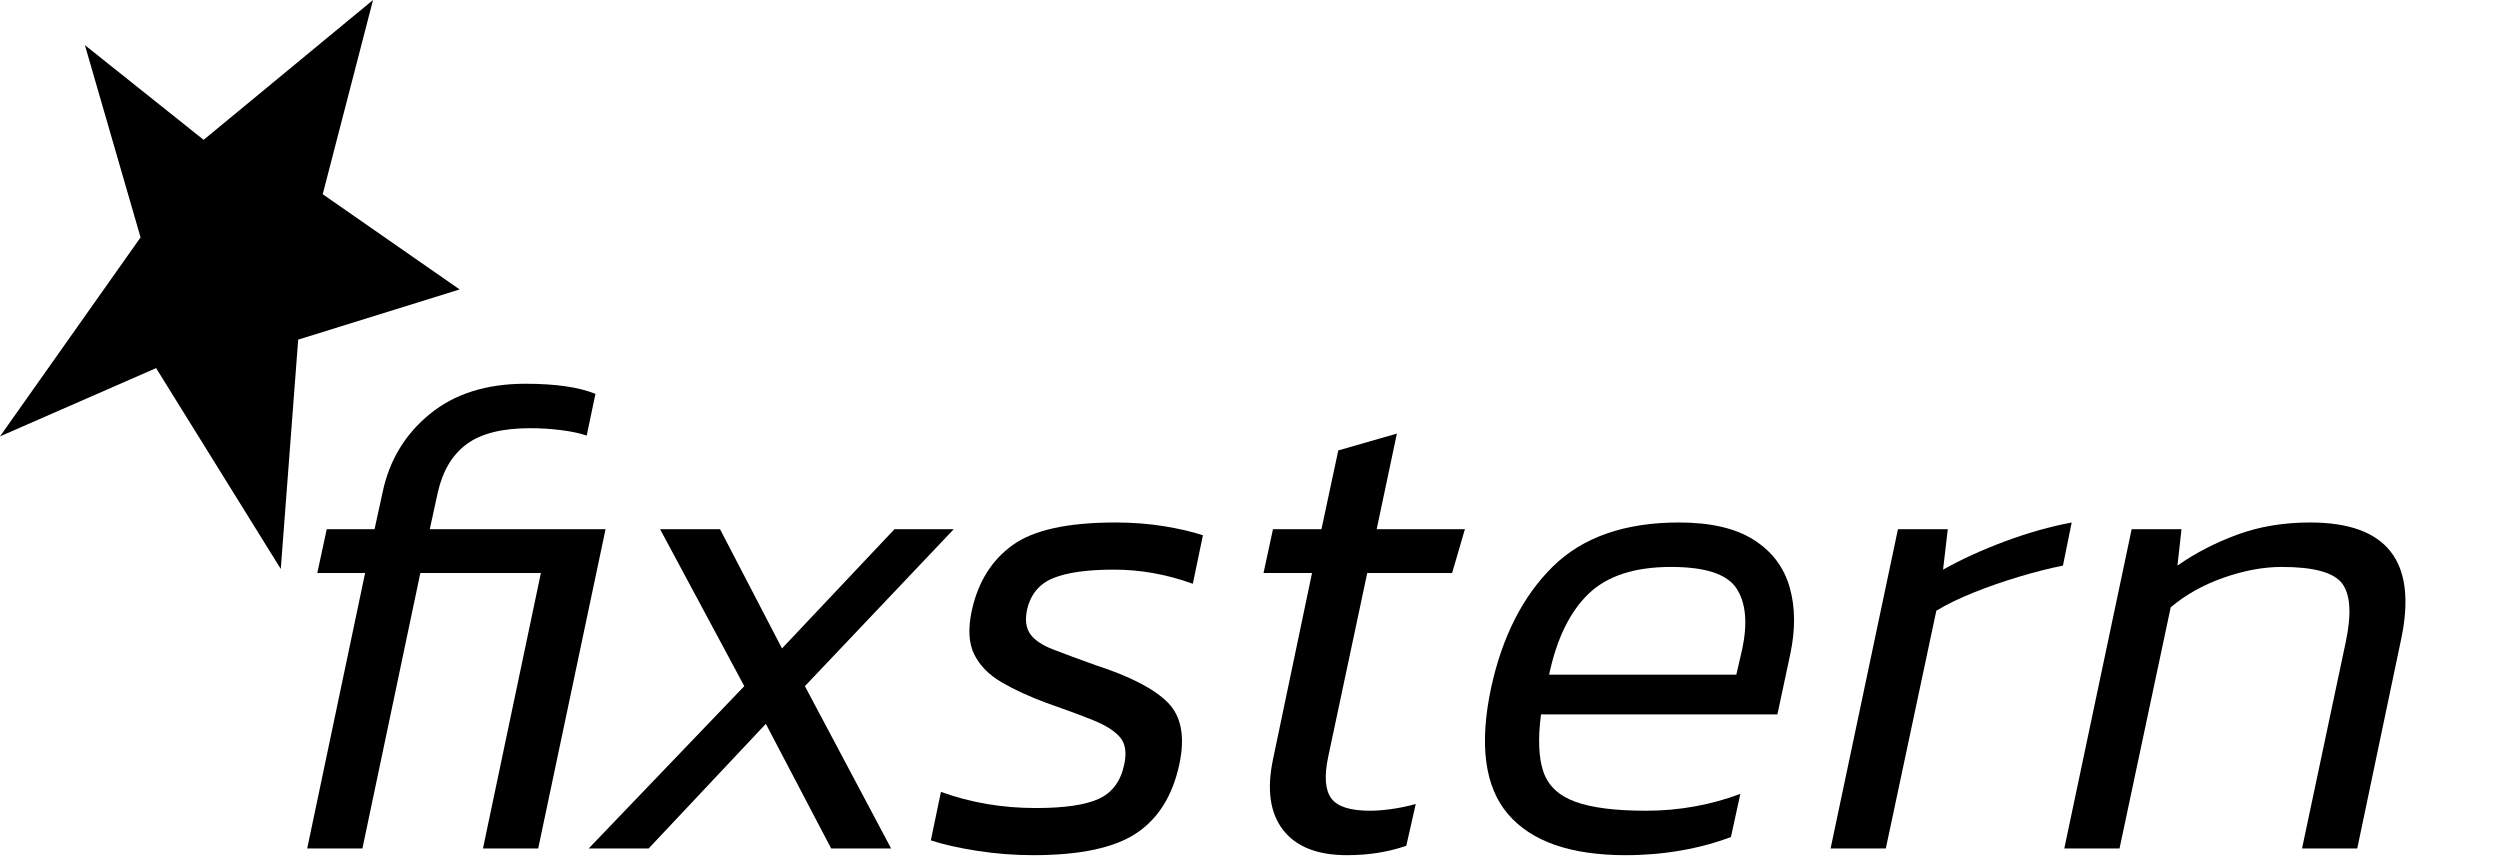
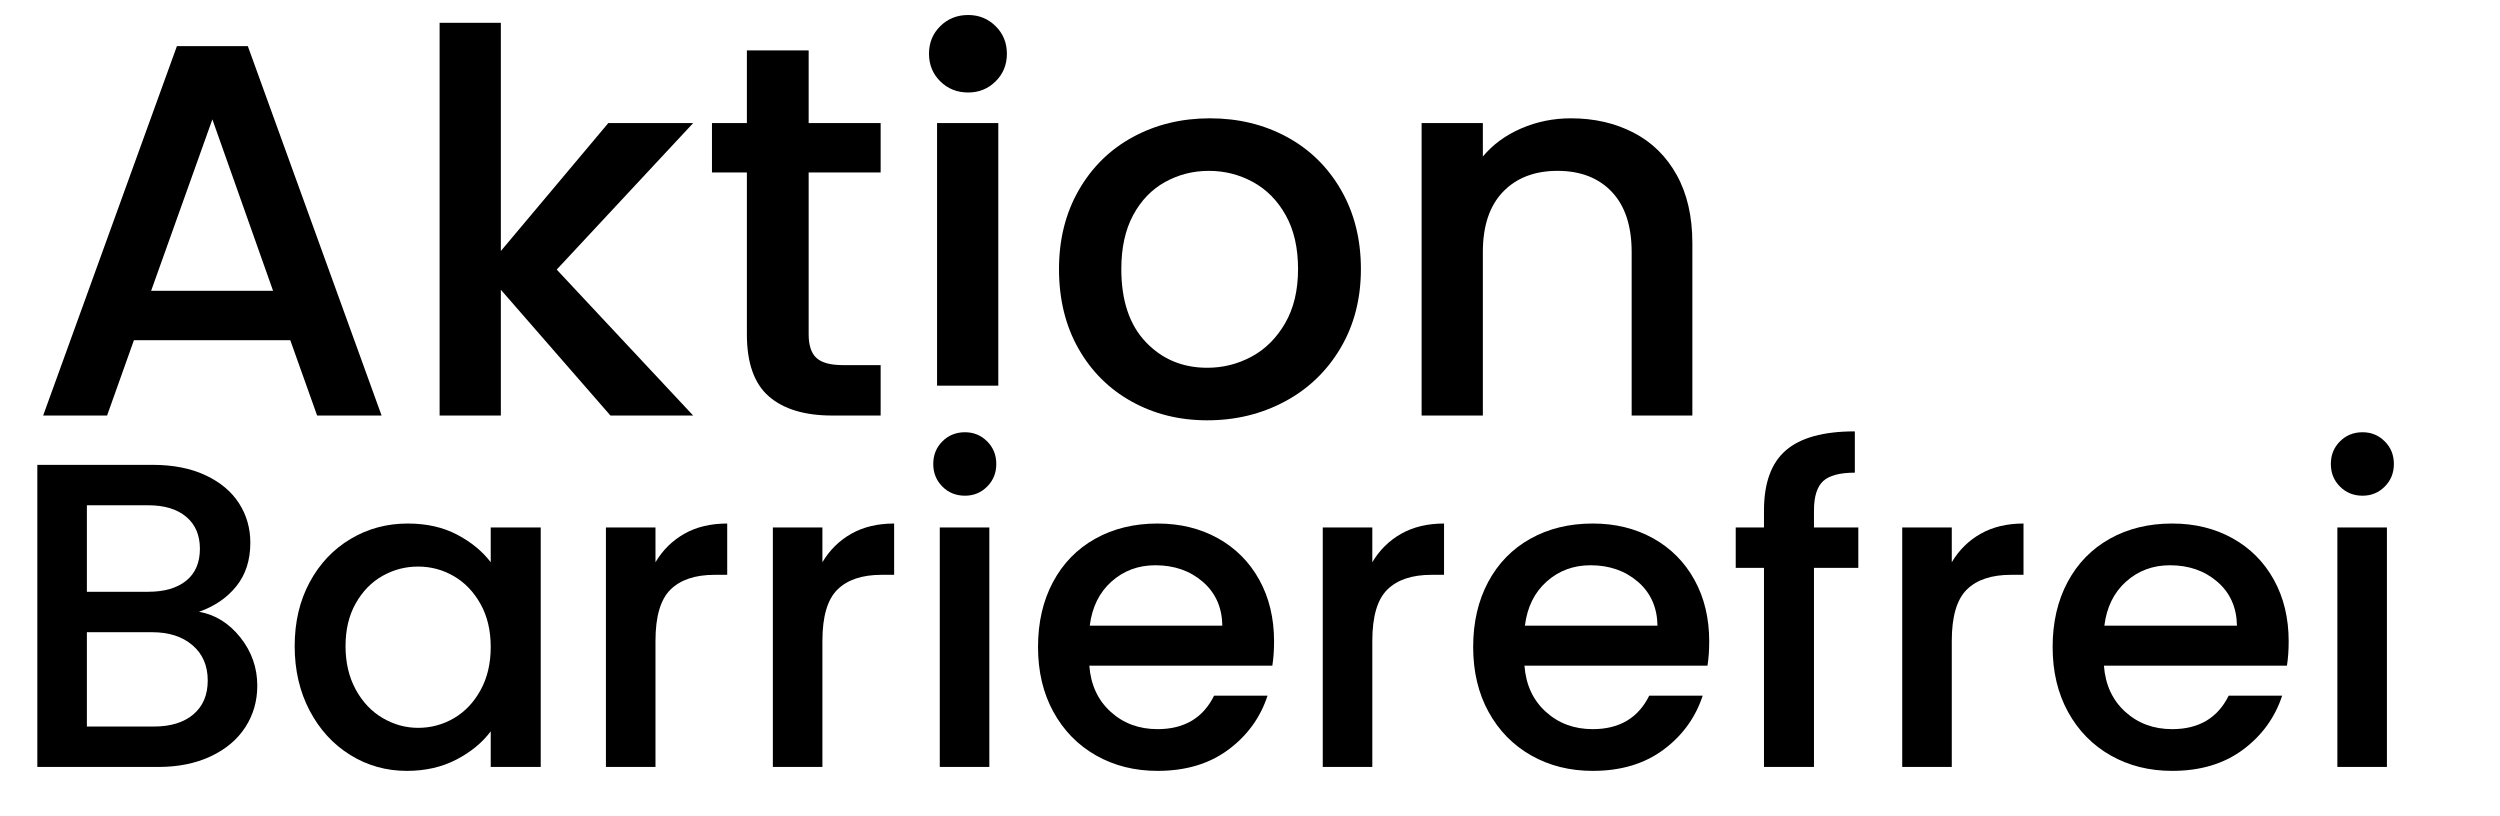
- <svg xmlns="http://www.w3.org/2000/svg" width="100%" height="100%" viewBox="0 0 1708 586" version="1.1" xml:space="preserve" style="fill-rule:evenodd;clip-rule:evenodd;stroke-linejoin:round;stroke-miterlimit:2;">
-   <g transform="matrix(1.33333,0,0,1.33333,0,0)">
-     <path d="M157.41,434.745L187.087,293.604L162.586,293.604L167.417,271.173L191.919,271.173L196.06,252.193C199.51,235.859 207.563,222.515 220.216,212.163C232.869,201.81 249.203,196.634 269.218,196.634C284.632,196.634 296.596,198.359 305.108,201.81L300.622,223.205C297.401,222.055 293.145,221.135 287.853,220.445C282.562,219.755 277.156,219.409 271.634,219.409C257.37,219.409 246.558,222.113 239.196,227.519C231.834,232.925 226.888,241.15 224.357,252.193L220.216,271.173L310.284,271.173L275.775,434.745L247.478,434.745L277.156,293.604L215.385,293.604L185.707,434.745L157.41,434.745Z" style="fill-rule:nonzero;" />
-     <path d="M301.657,434.745L381.372,351.579L338.236,271.173L368.949,271.173L400.697,332.254L458.327,271.173L488.695,271.173L412.43,351.579L456.602,434.745L425.889,434.745L392.415,370.904L332.37,434.745L301.657,434.745Z" style="fill-rule:nonzero;" />
-     <path d="M529.416,438.196C519.753,438.196 510.148,437.448 500.601,435.953C491.053,434.457 483.174,432.675 476.962,430.604L482.138,405.758C497.322,411.279 513.542,414.04 530.796,414.04C545.29,414.04 555.988,412.487 562.889,409.381C569.791,406.275 574.162,400.466 576.003,391.954C577.383,385.742 576.693,381.026 573.932,377.805C571.171,374.585 566.685,371.709 560.474,369.178C554.262,366.647 546.21,363.657 536.317,360.206C527.575,356.985 519.926,353.477 513.369,349.681C506.812,345.885 502.096,341.111 499.22,335.359C496.345,329.608 495.942,322.016 498.013,312.584C501.233,298.09 508.193,286.989 518.89,279.282C529.588,271.575 547.13,267.722 571.517,267.722C580.259,267.722 588.541,268.355 596.363,269.62C604.185,270.885 610.857,272.438 616.378,274.279L611.202,299.125C597.858,294.294 584.4,291.878 570.826,291.878C557.253,291.878 546.9,293.316 539.768,296.192C532.636,299.068 528.15,304.416 526.31,312.238C525.16,317.53 525.677,321.728 527.863,324.834C530.048,327.94 533.959,330.586 539.596,332.771C545.232,334.957 552.537,337.66 561.509,340.881C579.224,346.632 591.532,353.016 598.433,360.033C605.335,367.05 607.291,377.575 604.3,391.609C600.849,407.713 593.487,419.504 582.214,426.981C570.941,434.457 553.342,438.196 529.416,438.196Z" style="fill-rule:nonzero;" />
-     <path d="M690.227,438.196C675.043,438.196 664.115,433.882 657.444,425.255C650.772,416.628 649.047,404.607 652.267,389.193L672.283,293.604L647.436,293.604L652.267,271.173L677.114,271.173L685.741,230.797L715.764,222.17L705.411,271.173L750.618,271.173L744.061,293.604L700.58,293.604L680.565,387.813C678.494,397.705 679.012,404.78 682.118,409.036C685.223,413.292 691.838,415.42 701.96,415.42C705.181,415.42 708.862,415.132 713.003,414.557C717.144,413.982 721.285,413.119 725.426,411.969L720.595,433.365C711.393,436.586 701.27,438.196 690.227,438.196Z" style="fill-rule:nonzero;" />
-     <path d="M833.094,438.196C804.797,438.196 784.667,431.179 772.703,417.146C760.74,403.112 757.865,381.486 764.076,352.269C769.828,326.042 780.353,305.394 795.652,290.325C810.951,275.256 832.519,267.722 860.356,267.722C876.46,267.722 889.171,270.655 898.488,276.522C907.806,282.388 913.96,290.44 916.951,300.678C919.941,310.916 920.057,322.476 917.296,335.359L910.739,366.072L789.613,366.072C788.002,378.496 788.405,388.273 790.821,395.405C793.236,402.537 798.643,407.656 807.04,410.761C815.437,413.867 827.573,415.42 843.447,415.42C860.241,415.42 876.345,412.544 891.759,406.793L886.928,428.879C879.106,431.869 870.594,434.17 861.391,435.78C852.189,437.391 842.757,438.196 833.094,438.196ZM793.754,345.712L889.689,345.712L892.794,332.254C895.555,318.91 894.52,308.615 889.689,301.368C884.857,294.121 873.7,290.498 856.215,290.498C837.58,290.498 823.489,295.099 813.942,304.301C804.394,313.504 797.665,327.307 793.754,345.712Z" style="fill-rule:nonzero;" />
-     <path d="M938.001,434.745L972.51,271.173L998.047,271.173L995.631,291.878C1005.06,286.587 1015.65,281.756 1027.38,277.384C1039.11,273.013 1050.5,269.792 1061.54,267.722L1057.06,289.808C1050.15,291.188 1042.68,293.086 1034.63,295.502C1026.57,297.917 1018.81,300.62 1011.33,303.611C1003.86,306.602 997.472,309.708 992.18,312.929L966.298,434.745L938.001,434.745Z" style="fill-rule:nonzero;" />
-     <path d="M1057.75,434.745L1092.26,271.173L1117.8,271.173L1115.73,289.808C1124.93,283.366 1135.16,278.075 1146.44,273.934C1157.71,269.792 1170.13,267.722 1183.71,267.722C1223.28,267.722 1238.81,287.737 1230.3,327.767L1207.86,434.745L1179.57,434.745L1202,328.803C1204.99,314.539 1204.36,304.589 1200.1,298.953C1195.84,293.316 1185.55,290.498 1169.21,290.498C1159.78,290.498 1149.83,292.338 1139.36,296.019C1128.9,299.7 1119.87,304.762 1112.27,311.203L1086.05,434.745L1057.75,434.745Z" style="fill-rule:nonzero;" />
-     <path d="M72.024,121.635L43.507,23.128L104.339,71.648L191.144,0L165.359,99.513L235.515,148.31L152.789,174.026L143.868,291.535L79.99,188.62L0,223.604L72.024,121.635Z" />
-     <g id="Ebene1">
-         </g>
+ <svg xmlns="http://www.w3.org/2000/svg" width="100%" height="100%" viewBox="0 0 3834 1250" version="1.1" xml:space="preserve" style="fill-rule:evenodd;clip-rule:evenodd;stroke-linejoin:round;stroke-miterlimit:2;">
+   <g id="zwe-schriftgrössen-">
+     <g>
+       <path d="M305.246,938.218c24.889,4.444 46,17.555 63.334,39.333c17.333,21.778 26,46.444 26,74c-0,23.556 -6.111,44.778 -18.334,63.667c-12.222,18.889 -29.889,33.777 -53,44.666c-23.111,10.889 -50,16.334 -80.666,16.334l-185.334,-0l0,-463.334l176.667,0c31.556,0 58.667,5.334 81.333,16c22.667,10.667 39.778,25 51.334,43c11.555,18 17.333,38.111 17.333,60.334c-0,26.666 -7.111,48.889 -21.333,66.666c-14.223,17.778 -33.334,30.889 -57.334,39.334Zm-172,-30.667l94,0c24.889,0 44.334,-5.667 58.334,-17c14,-11.333 21,-27.667 21,-49c-0,-20.889 -7,-37.222 -21,-49c-14,-11.778 -33.445,-17.667 -58.334,-17.667l-94,0l0,132.667Zm102.667,206.667c25.778,-0 46,-6.223 60.667,-18.667c14.666,-12.444 22,-29.778 22,-52c-0,-22.667 -7.778,-40.667 -23.334,-54c-15.555,-13.333 -36.222,-20 -62,-20l-100,0l0,144.667l102.667,-0Z" style="fill-rule:nonzero;" />
+       <path d="M451.913,990.884c-0,-36.889 7.667,-69.555 23,-98c15.333,-28.444 36.222,-50.555 62.667,-66.333c26.444,-15.778 55.666,-23.667 87.666,-23.667c28.889,0 54.111,5.667 75.667,17c21.556,11.334 38.778,25.445 51.667,42.334l-0,-53.334l76.666,0l0,367.334l-76.666,-0l-0,-54.667c-12.889,17.333 -30.445,31.778 -52.667,43.333c-22.222,11.556 -47.556,17.334 -76,17.334c-31.556,-0 -60.444,-8.111 -86.667,-24.334c-26.222,-16.222 -47,-38.889 -62.333,-68c-15.333,-29.111 -23,-62.111 -23,-99Zm300.667,1.334c-0,-25.334 -5.223,-47.334 -15.667,-66c-10.444,-18.667 -24.111,-32.889 -41,-42.667c-16.889,-9.778 -35.111,-14.667 -54.667,-14.667c-19.555,0 -37.777,4.778 -54.666,14.334c-16.889,9.555 -30.556,23.555 -41,42c-10.445,18.444 -15.667,40.333 -15.667,65.666c-0,25.334 5.222,47.556 15.667,66.667c10.444,19.111 24.222,33.667 41.333,43.667c17.111,10 35.222,15 54.333,15c19.556,-0 37.778,-4.889 54.667,-14.667c16.889,-9.778 30.556,-24.111 41,-43c10.444,-18.889 15.667,-41 15.667,-66.333Z" style="fill-rule:nonzero;" />
+       <path d="M1005.25,862.218c11.111,-18.667 25.889,-33.223 44.334,-43.667c18.444,-10.444 40.333,-15.667 65.666,-15.667l0,78.667l-19.333,0c-29.778,0 -52.333,7.556 -67.667,22.667c-15.333,15.111 -23,41.333 -23,78.666l0,193.334l-76,-0l0,-367.334l76,0l0,53.334Z" style="fill-rule:nonzero;" />
+       <path d="M1261.25,862.218c11.111,-18.667 25.889,-33.223 44.334,-43.667c18.444,-10.444 40.333,-15.667 65.666,-15.667l0,78.667l-19.333,0c-29.778,0 -52.333,7.556 -67.667,22.667c-15.333,15.111 -23,41.333 -23,78.666l0,193.334l-76,-0l0,-367.334l76,0l0,53.334Z" style="fill-rule:nonzero;" />
+       <path d="M1479.91,760.218c-13.778,-0 -25.333,-4.667 -34.667,-14c-9.333,-9.334 -14,-20.889 -14,-34.667c0,-13.778 4.667,-25.333 14,-34.667c9.334,-9.333 20.889,-14 34.667,-14c13.333,0 24.667,4.667 34,14c9.333,9.334 14,20.889 14,34.667c-0,13.778 -4.667,25.333 -14,34.667c-9.333,9.333 -20.667,14 -34,14Zm37.333,48.666l0,367.334l-76,-0l0,-367.334l76,0Z" style="fill-rule:nonzero;" />
+       <path d="M1953.91,983.551c-0,13.778 -0.889,26.222 -2.667,37.333l-280.666,0c2.222,29.334 13.111,52.889 32.666,70.667c19.556,17.778 43.556,26.667 72,26.667c40.889,-0 69.778,-17.111 86.667,-51.334l82,0c-11.111,33.778 -31.222,61.445 -60.333,83c-29.111,21.556 -65.223,32.334 -108.334,32.334c-35.111,-0 -66.555,-7.889 -94.333,-23.667c-27.778,-15.778 -49.556,-38 -65.333,-66.667c-15.778,-28.666 -23.667,-61.889 -23.667,-99.666c-0,-37.778 7.667,-71 23,-99.667c15.333,-28.667 36.889,-50.778 64.667,-66.333c27.777,-15.556 59.666,-23.334 95.666,-23.334c34.667,0 65.556,7.556 92.667,22.667c27.111,15.111 48.222,36.333 63.333,63.667c15.111,27.333 22.667,58.777 22.667,94.333Zm-79.333,-24c-0.445,-28 -10.445,-50.444 -30,-67.333c-19.556,-16.889 -43.778,-25.334 -72.667,-25.334c-26.222,0 -48.667,8.334 -67.333,25c-18.667,16.667 -29.778,39.223 -33.334,67.667l203.334,0Z" style="fill-rule:nonzero;" />
+       <path d="M2104.58,862.218c11.111,-18.667 25.889,-33.223 44.333,-43.667c18.444,-10.444 40.333,-15.667 65.667,-15.667l-0,78.667l-19.334,0c-29.777,0 -52.333,7.556 -67.666,22.667c-15.334,15.111 -23,41.333 -23,78.666l-0,193.334l-76,-0l-0,-367.334l76,0l-0,53.334Z" style="fill-rule:nonzero;" />
+       <path d="M2621.25,983.551c0,13.778 -0.889,26.222 -2.666,37.333l-280.667,0c2.222,29.334 13.111,52.889 32.667,70.667c19.555,17.778 43.555,26.667 72,26.667c40.889,-0 69.777,-17.111 86.666,-51.334l82,0c-11.111,33.778 -31.222,61.445 -60.333,83c-29.111,21.556 -65.222,32.334 -108.333,32.334c-35.111,-0 -66.556,-7.889 -94.334,-23.667c-27.777,-15.778 -49.555,-38 -65.333,-66.667c-15.778,-28.666 -23.667,-61.889 -23.667,-99.666c0,-37.778 7.667,-71 23,-99.667c15.334,-28.667 36.889,-50.778 64.667,-66.333c27.778,-15.556 59.667,-23.334 95.667,-23.334c34.666,0 65.555,7.556 92.666,22.667c27.111,15.111 48.223,36.333 63.334,63.667c15.111,27.333 22.666,58.777 22.666,94.333Zm-79.333,-24c-0.444,-28 -10.444,-50.444 -30,-67.333c-19.556,-16.889 -43.778,-25.334 -72.667,-25.334c-26.222,0 -48.666,8.334 -67.333,25c-18.667,16.667 -29.778,39.223 -33.333,67.667l203.333,0Z" style="fill-rule:nonzero;" />
+       <path d="M2849.91,870.884l-68,0l-0,305.334l-76.667,-0l0,-305.334l-43.333,0l-0,-62l43.333,0l0,-26c0,-42.222 11.223,-73 33.667,-92.333c22.444,-19.333 57.667,-29 105.667,-29l-0,63.333c-23.111,0 -39.334,4.334 -48.667,13c-9.333,8.667 -14,23.667 -14,45l-0,26l68,0l-0,62Z" style="fill-rule:nonzero;" />
+       <path d="M2993.25,862.218c11.111,-18.667 25.889,-33.223 44.334,-43.667c18.444,-10.444 40.333,-15.667 65.666,-15.667l0,78.667l-19.333,0c-29.778,0 -52.333,7.556 -67.667,22.667c-15.333,15.111 -23,41.333 -23,78.666l0,193.334l-76,-0l0,-367.334l76,0l0,53.334Z" style="fill-rule:nonzero;" />
+       <path d="M3509.91,983.551c-0,13.778 -0.889,26.222 -2.667,37.333l-280.666,0c2.222,29.334 13.111,52.889 32.666,70.667c19.556,17.778 43.556,26.667 72,26.667c40.889,-0 69.778,-17.111 86.667,-51.334l82,0c-11.111,33.778 -31.222,61.445 -60.333,83c-29.111,21.556 -65.223,32.334 -108.334,32.334c-35.111,-0 -66.555,-7.889 -94.333,-23.667c-27.778,-15.778 -49.556,-38 -65.333,-66.667c-15.778,-28.666 -23.667,-61.889 -23.667,-99.666c-0,-37.778 7.667,-71 23,-99.667c15.333,-28.667 36.889,-50.778 64.667,-66.333c27.777,-15.556 59.666,-23.334 95.666,-23.334c34.667,0 65.556,7.556 92.667,22.667c27.111,15.111 48.222,36.333 63.333,63.667c15.111,27.333 22.667,58.777 22.667,94.333Zm-79.333,-24c-0.445,-28 -10.445,-50.444 -30,-67.333c-19.556,-16.889 -43.778,-25.334 -72.667,-25.334c-26.222,0 -48.667,8.334 -67.333,25c-18.667,16.667 -29.778,39.223 -33.334,67.667l203.334,0Z" style="fill-rule:nonzero;" />
+       <path d="M3623.25,760.218c-13.777,-0 -25.333,-4.667 -34.666,-14c-9.334,-9.334 -14,-20.889 -14,-34.667c-0,-13.778 4.666,-25.333 14,-34.667c9.333,-9.333 20.889,-14 34.666,-14c13.334,0 24.667,4.667 34,14c9.334,9.334 14,20.889 14,34.667c0,13.778 -4.666,25.333 -14,34.667c-9.333,9.333 -20.666,14 -34,14Zm37.334,48.666l-0,367.334l-76,-0l-0,-367.334l76,0Z" style="fill-rule:nonzero;" />
+     </g>
+     <g>
+       <path d="M445.149,521.681l-239.741,0l-41.193,115.583l-98.038,-0l205.139,-566.517l108.748,0l205.139,566.517l-98.862,-0l-41.192,-115.583Zm-26.364,-75.698l-93.095,-262.909l-93.919,262.909l187.014,-0Z" style="fill-rule:nonzero;" />
+       <path d="M853.779,413.425l209.258,223.839l-126.873,-0l-168.066,-192.909l0,192.909l-93.919,-0l0,-602.331l93.919,-0l0,350.003l164.771,-196.165l130.168,0l-209.258,224.654Z" style="fill-rule:nonzero;" />
+       <path d="M1240.16,264.47l0,248.258c0,16.822 3.982,28.895 11.946,36.221c7.964,7.326 21.558,10.989 40.781,10.989l57.669,-0l0,77.326l-74.146,-0c-42.291,-0 -74.696,-9.768 -97.215,-29.303c-22.518,-19.535 -33.778,-51.279 -33.778,-95.233l0,-248.258l-53.55,-0l0,-75.699l53.55,0l0,-111.512l94.743,-0l0,111.512l110.396,0l0,75.699l-110.396,-0Z" style="fill-rule:nonzero;" />
+       <path d="M1484.85,141.852c-17.026,0 -31.306,-5.697 -42.84,-17.093c-11.534,-11.395 -17.301,-25.504 -17.301,-42.326c-0,-16.822 5.767,-30.93 17.301,-42.326c11.534,-11.395 25.814,-17.093 42.84,-17.093c16.477,-0 30.483,5.698 42.017,17.093c11.533,11.396 17.3,25.504 17.3,42.326c0,16.822 -5.767,30.931 -17.3,42.326c-11.534,11.396 -25.54,17.093 -42.017,17.093Zm46.136,46.919l-0,402.659l-93.919,0l-0,-402.659l93.919,0Z" style="fill-rule:nonzero;" />
+       <path d="M1851.46,644.589c-42.84,0 -81.561,-9.631 -116.163,-28.895c-34.602,-19.264 -61.789,-46.396 -81.561,-81.396c-19.773,-35.001 -29.659,-75.563 -29.659,-121.687c0,-45.582 10.161,-86.009 30.483,-121.281c20.321,-35.271 48.057,-62.403 83.208,-81.396c35.151,-18.992 74.422,-28.488 117.811,-28.488c43.39,-0 82.66,9.496 117.811,28.488c35.151,18.993 62.887,46.125 83.209,81.396c20.322,35.272 30.482,75.699 30.482,121.281c0,45.581 -10.435,86.008 -31.306,121.28c-20.871,35.271 -49.294,62.539 -85.269,81.803c-35.974,19.264 -75.657,28.895 -119.046,28.895Zm-0,-80.582c24.166,0 46.822,-5.697 67.968,-17.093c21.145,-11.395 38.309,-28.488 51.49,-51.279c13.182,-22.791 19.773,-50.466 19.773,-83.024c-0,-32.559 -6.316,-60.098 -18.949,-82.617c-12.632,-22.52 -29.384,-39.478 -50.255,-50.873c-20.871,-11.395 -43.389,-17.093 -67.555,-17.093c-24.167,-0 -46.548,5.698 -67.144,17.093c-20.597,11.395 -36.936,28.353 -49.02,50.873c-12.083,22.519 -18.124,50.058 -18.124,82.617c-0,48.295 12.495,85.601 37.485,111.919c24.99,26.318 56.434,39.477 94.331,39.477Z" style="fill-rule:nonzero;" />
+       <path d="M2409.21,181.446c35.701,-0 67.693,7.325 95.979,21.977c28.286,14.651 50.392,36.357 66.32,65.117c15.928,28.759 23.892,63.488 23.892,104.187l-0,264.537l-93.095,-0l-0,-250.7c-0,-40.156 -10.161,-70.95 -30.483,-92.385c-20.322,-21.434 -48.058,-32.151 -83.209,-32.151c-35.151,-0 -63.025,10.717 -83.621,32.151c-20.596,21.435 -30.894,52.229 -30.894,92.385l-0,250.7l-93.919,-0l-0,-448.493l93.919,0l-0,51.28c15.378,-18.45 35.013,-32.83 58.905,-43.14c23.892,-10.31 49.294,-15.465 76.206,-15.465Z" style="fill-rule:nonzero;" />
+     </g>
  </g>
</svg>
